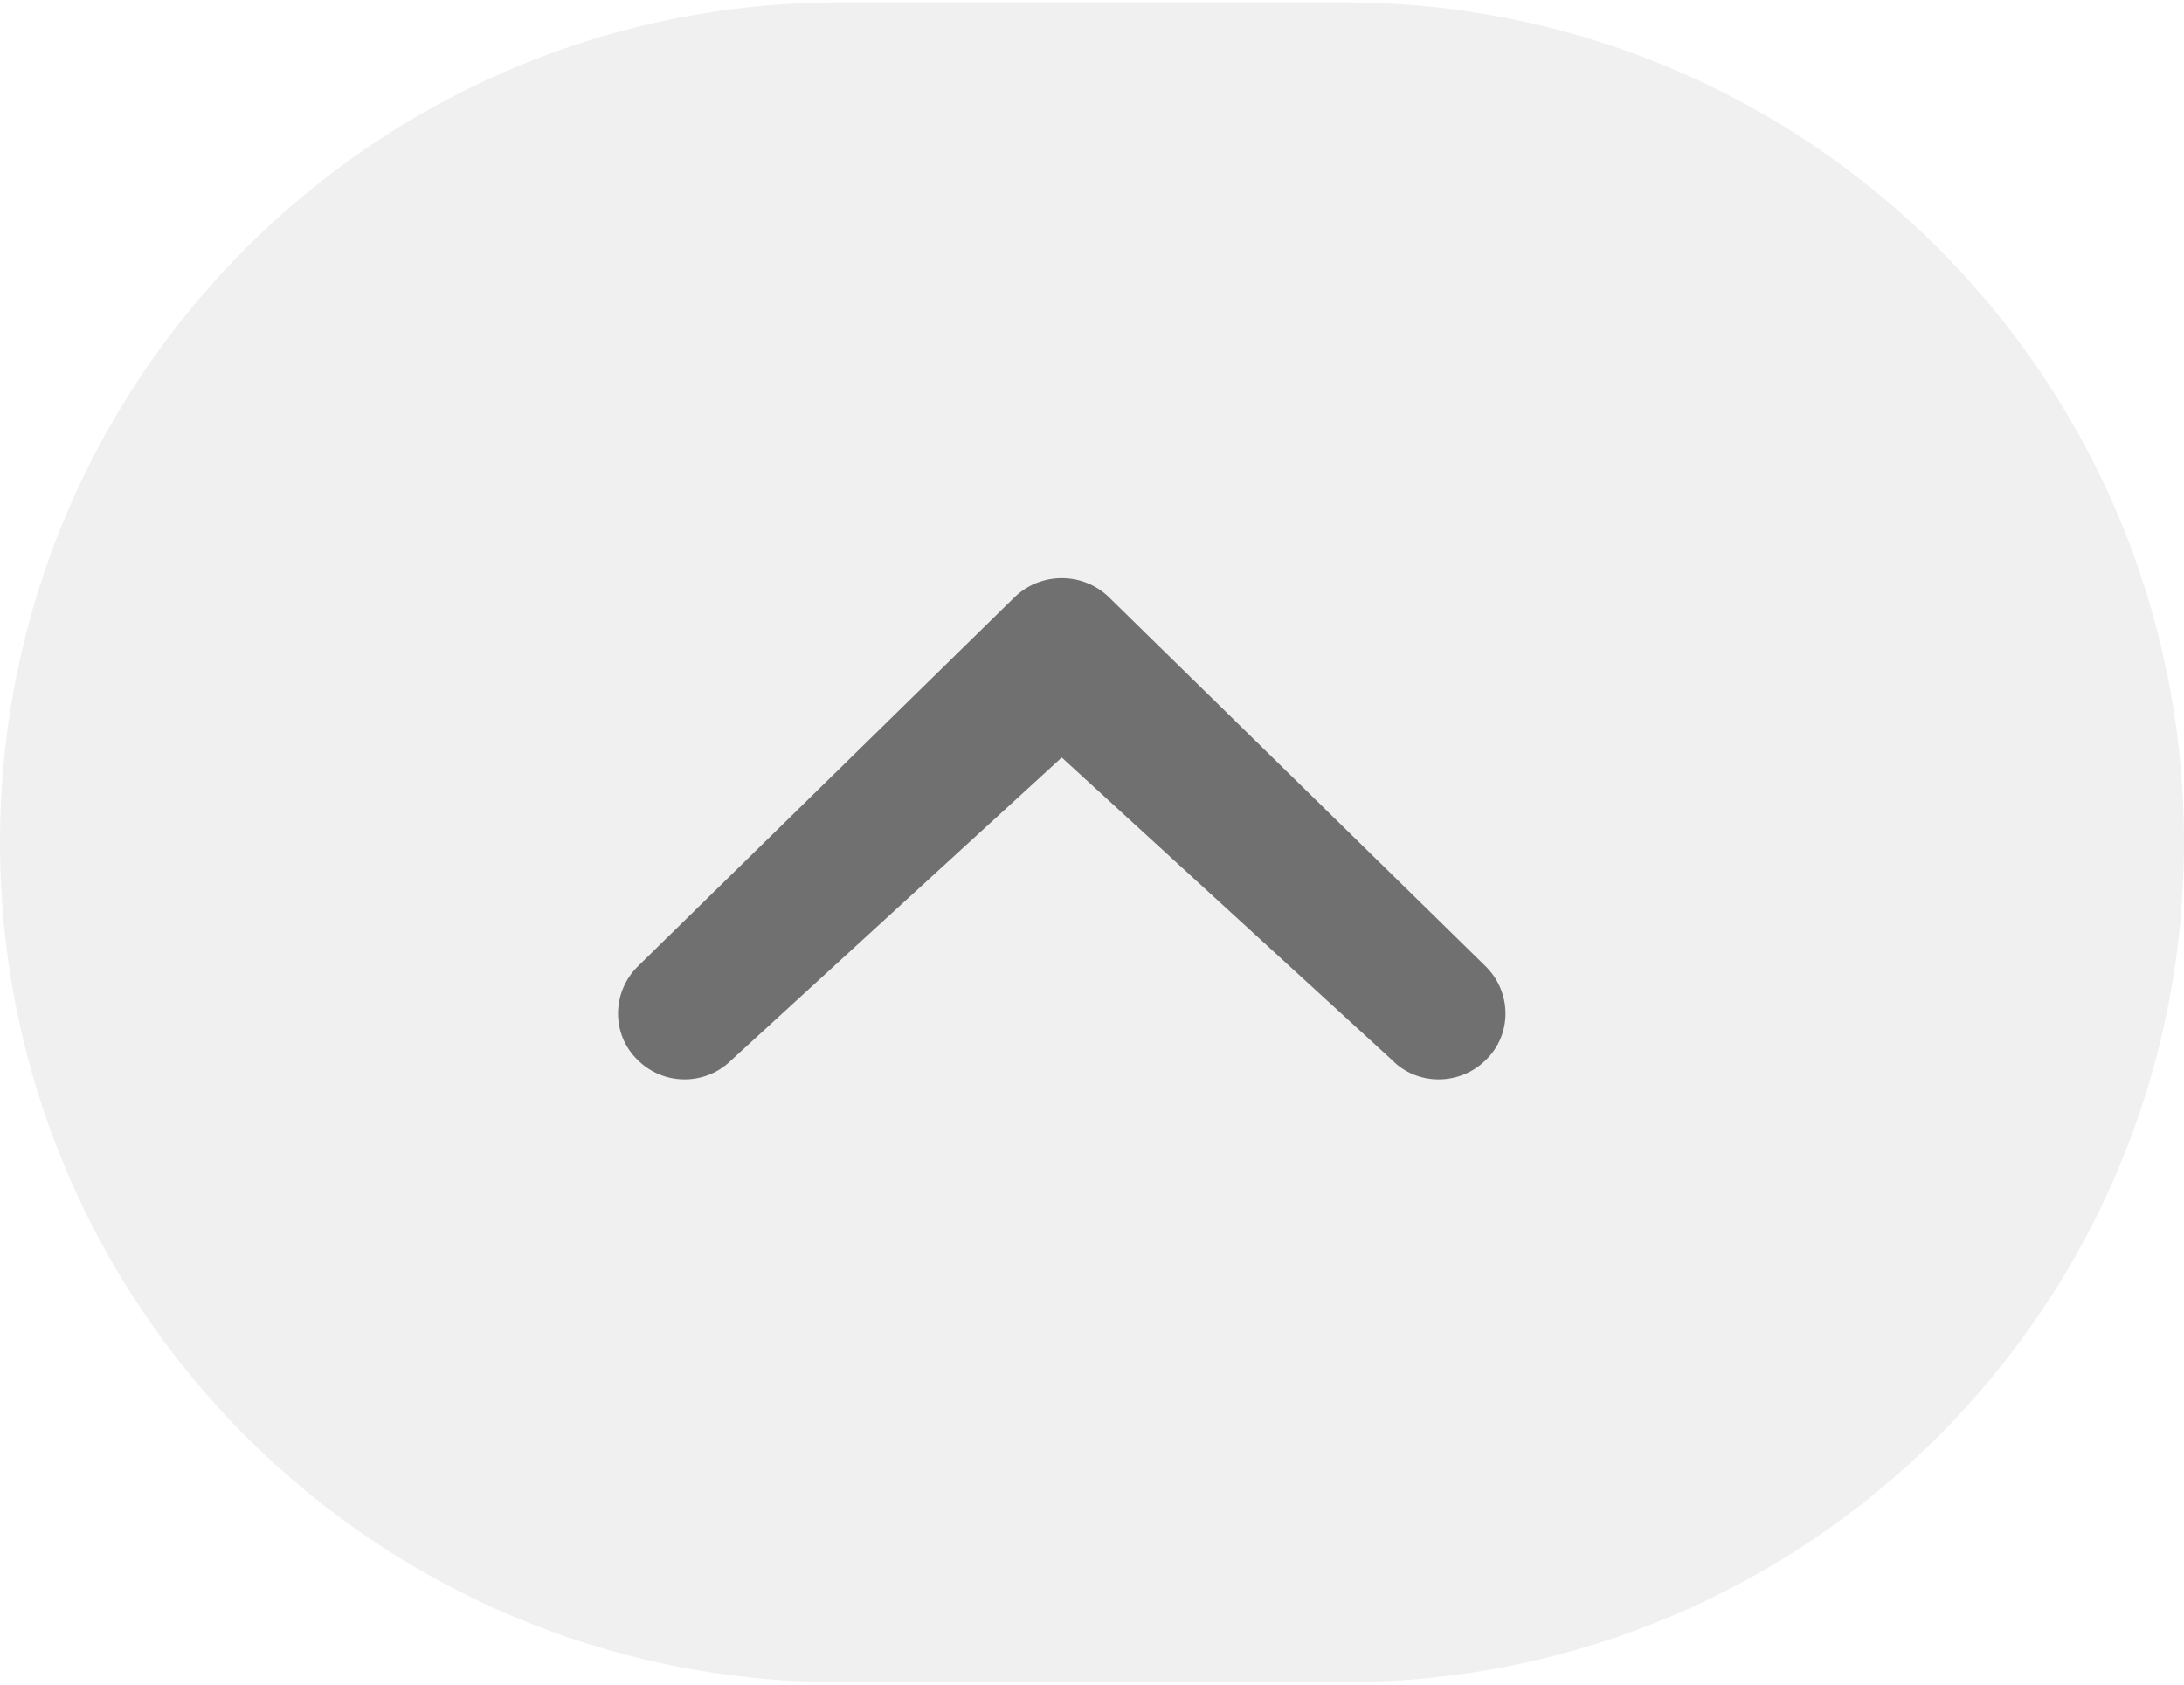
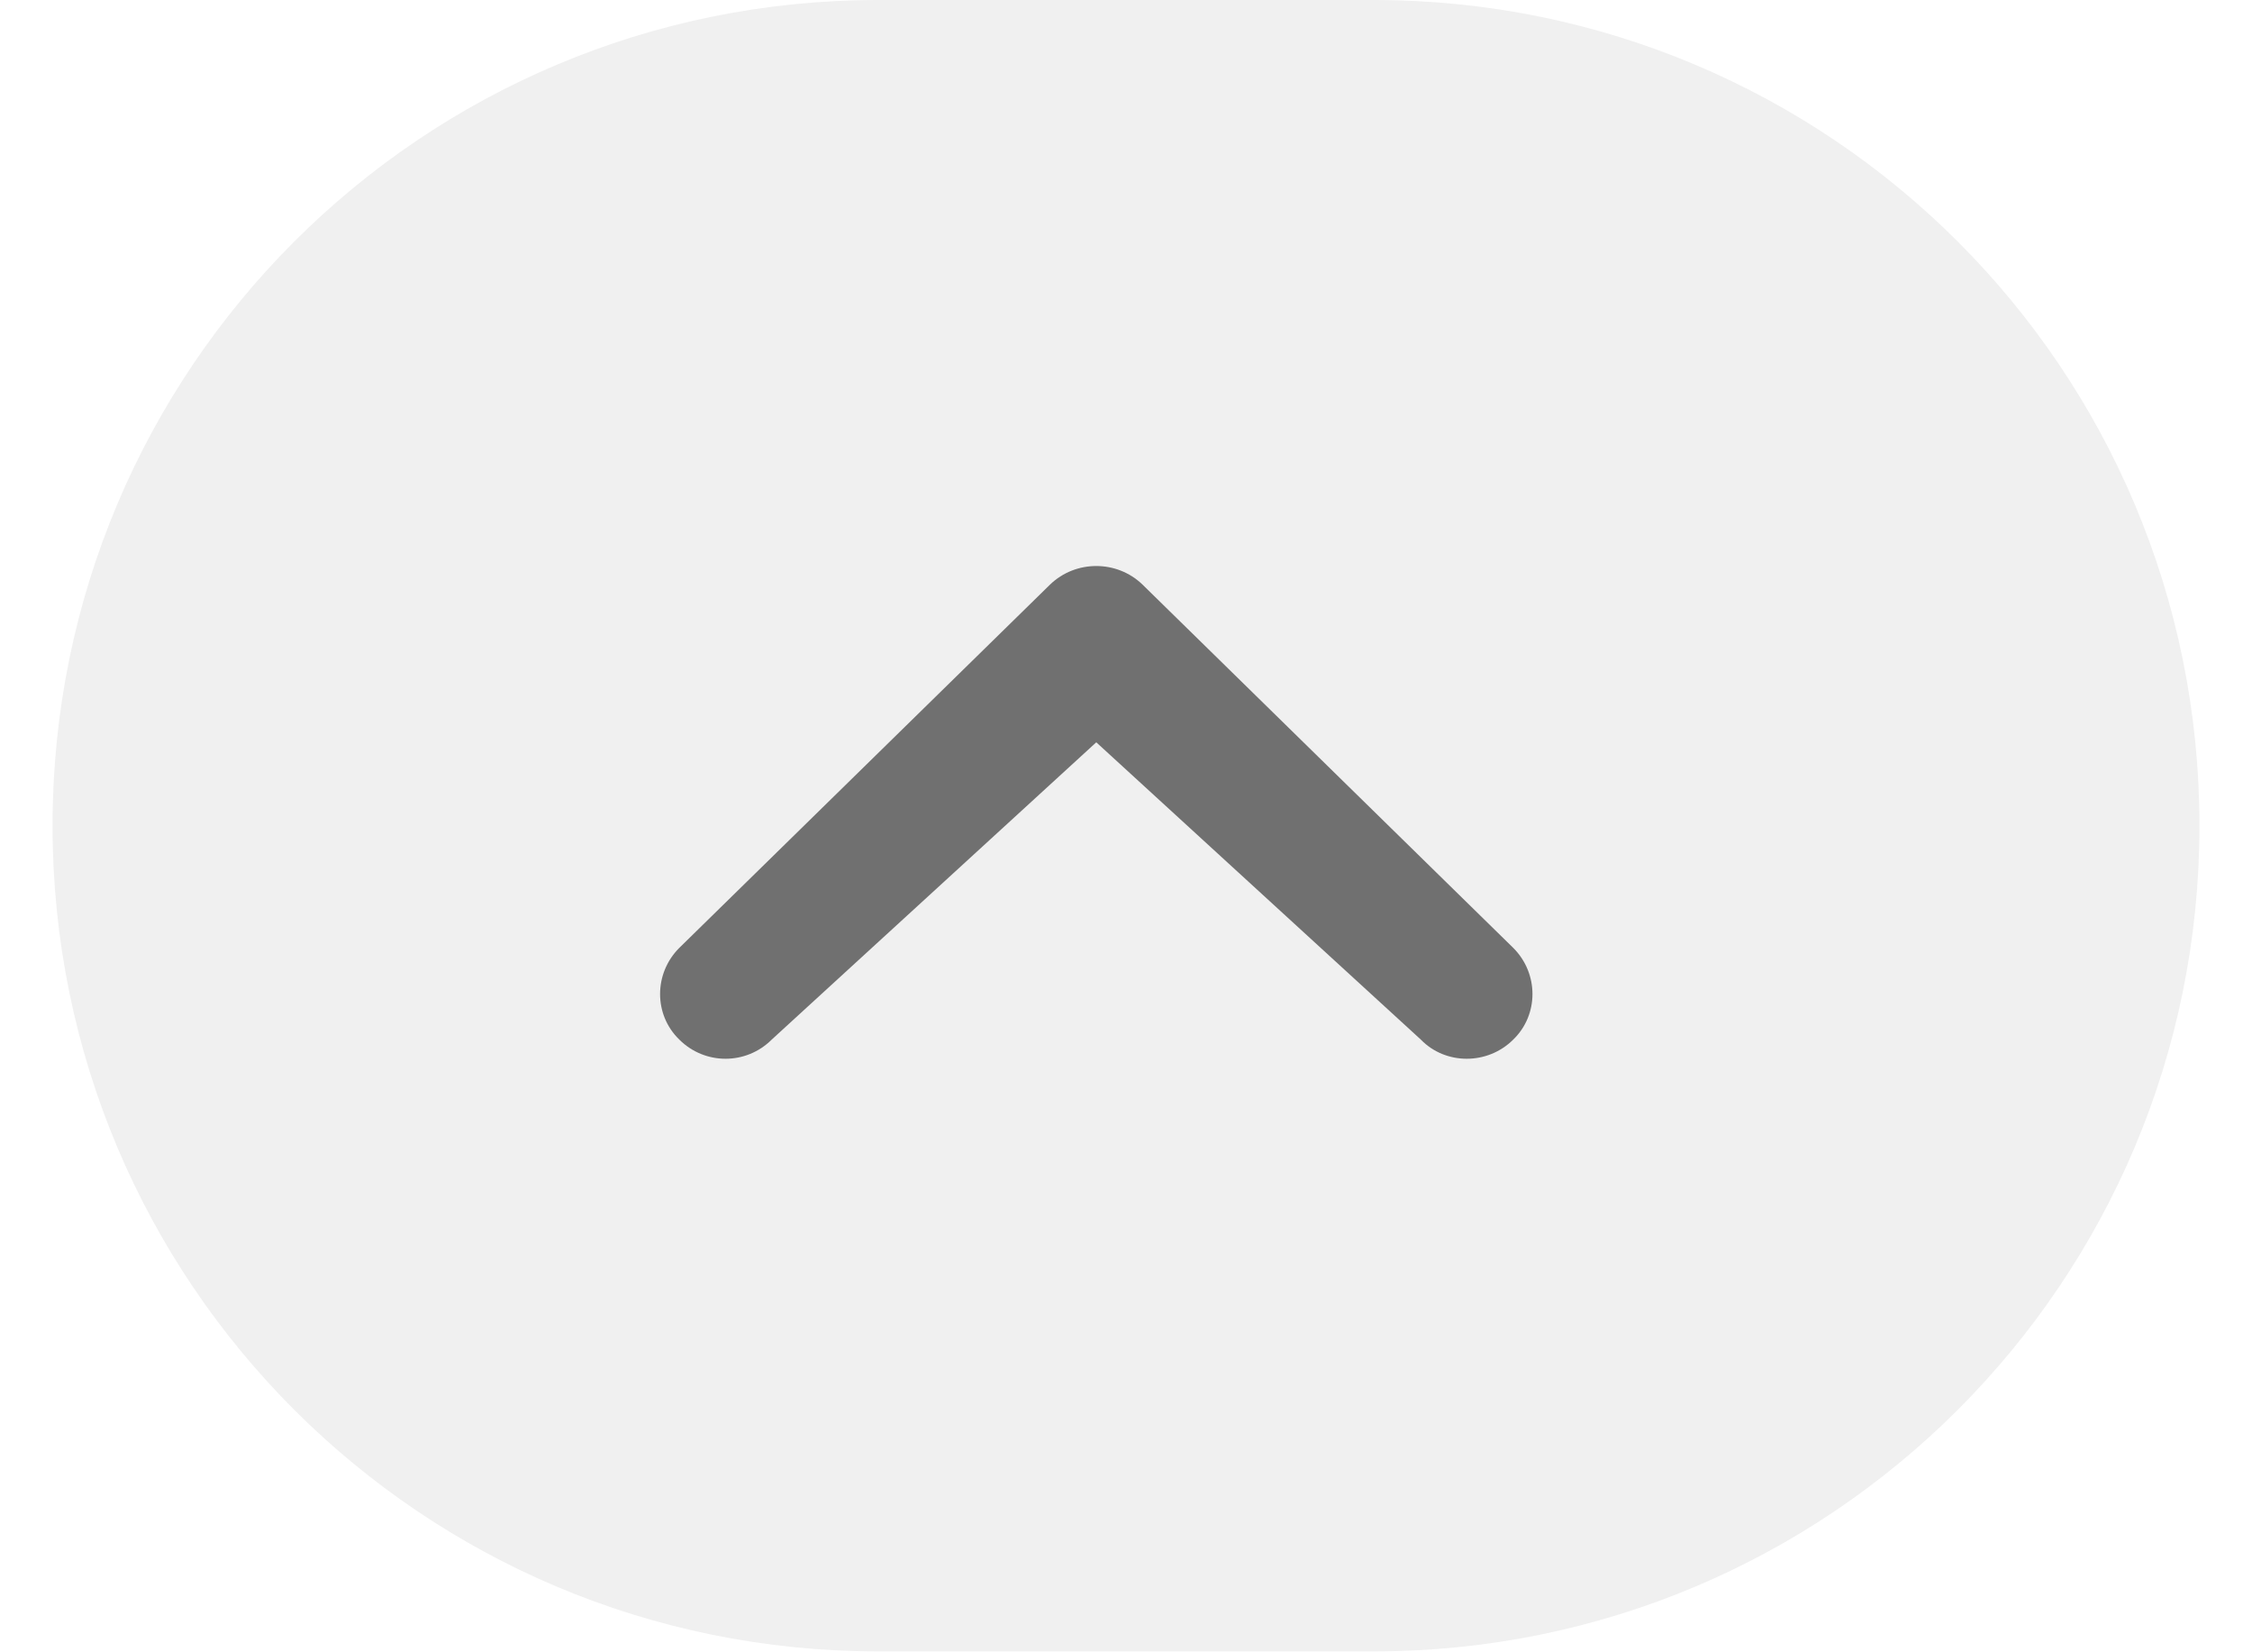
- <svg xmlns="http://www.w3.org/2000/svg" version="1.2" baseProfile="tiny-ps" viewBox="0 0 26 20" width="35" height="27">
+ <svg xmlns="http://www.w3.org/2000/svg" version="1.2" baseProfile="tiny-ps" viewBox="0 0 26 20" width="30" height="22">
  <style>
		tspan { white-space:pre }
		.shp0 { fill: #f0f0f0 }
		.shp1 { fill: #707070 }
	</style>
  <g id="Dashboard">
    <g id="Group 189">
      <path id="Rectangle 50" class="shp0" d="M26 10L26 10C26 15.53 21.53 20 16 20L10 20C4.47 20 0 15.53 0 10L0 10C0 4.47 4.47 0 10 0L16 0C21.53 0 26 4.47 26 10Z" />
      <path id="chevron-small-down" class="shp1" d="M8.71 12.59C8.4 12.9 7.9 12.9 7.59 12.59C7.28 12.29 7.28 11.79 7.59 11.48L12.08 7.08C12.39 6.78 12.89 6.78 13.2 7.08L17.69 11.48C18 11.79 18 12.29 17.69 12.59C17.38 12.9 16.87 12.9 16.57 12.59L12.64 8.99L8.71 12.59L8.71 12.59Z" />
    </g>
  </g>
</svg>
